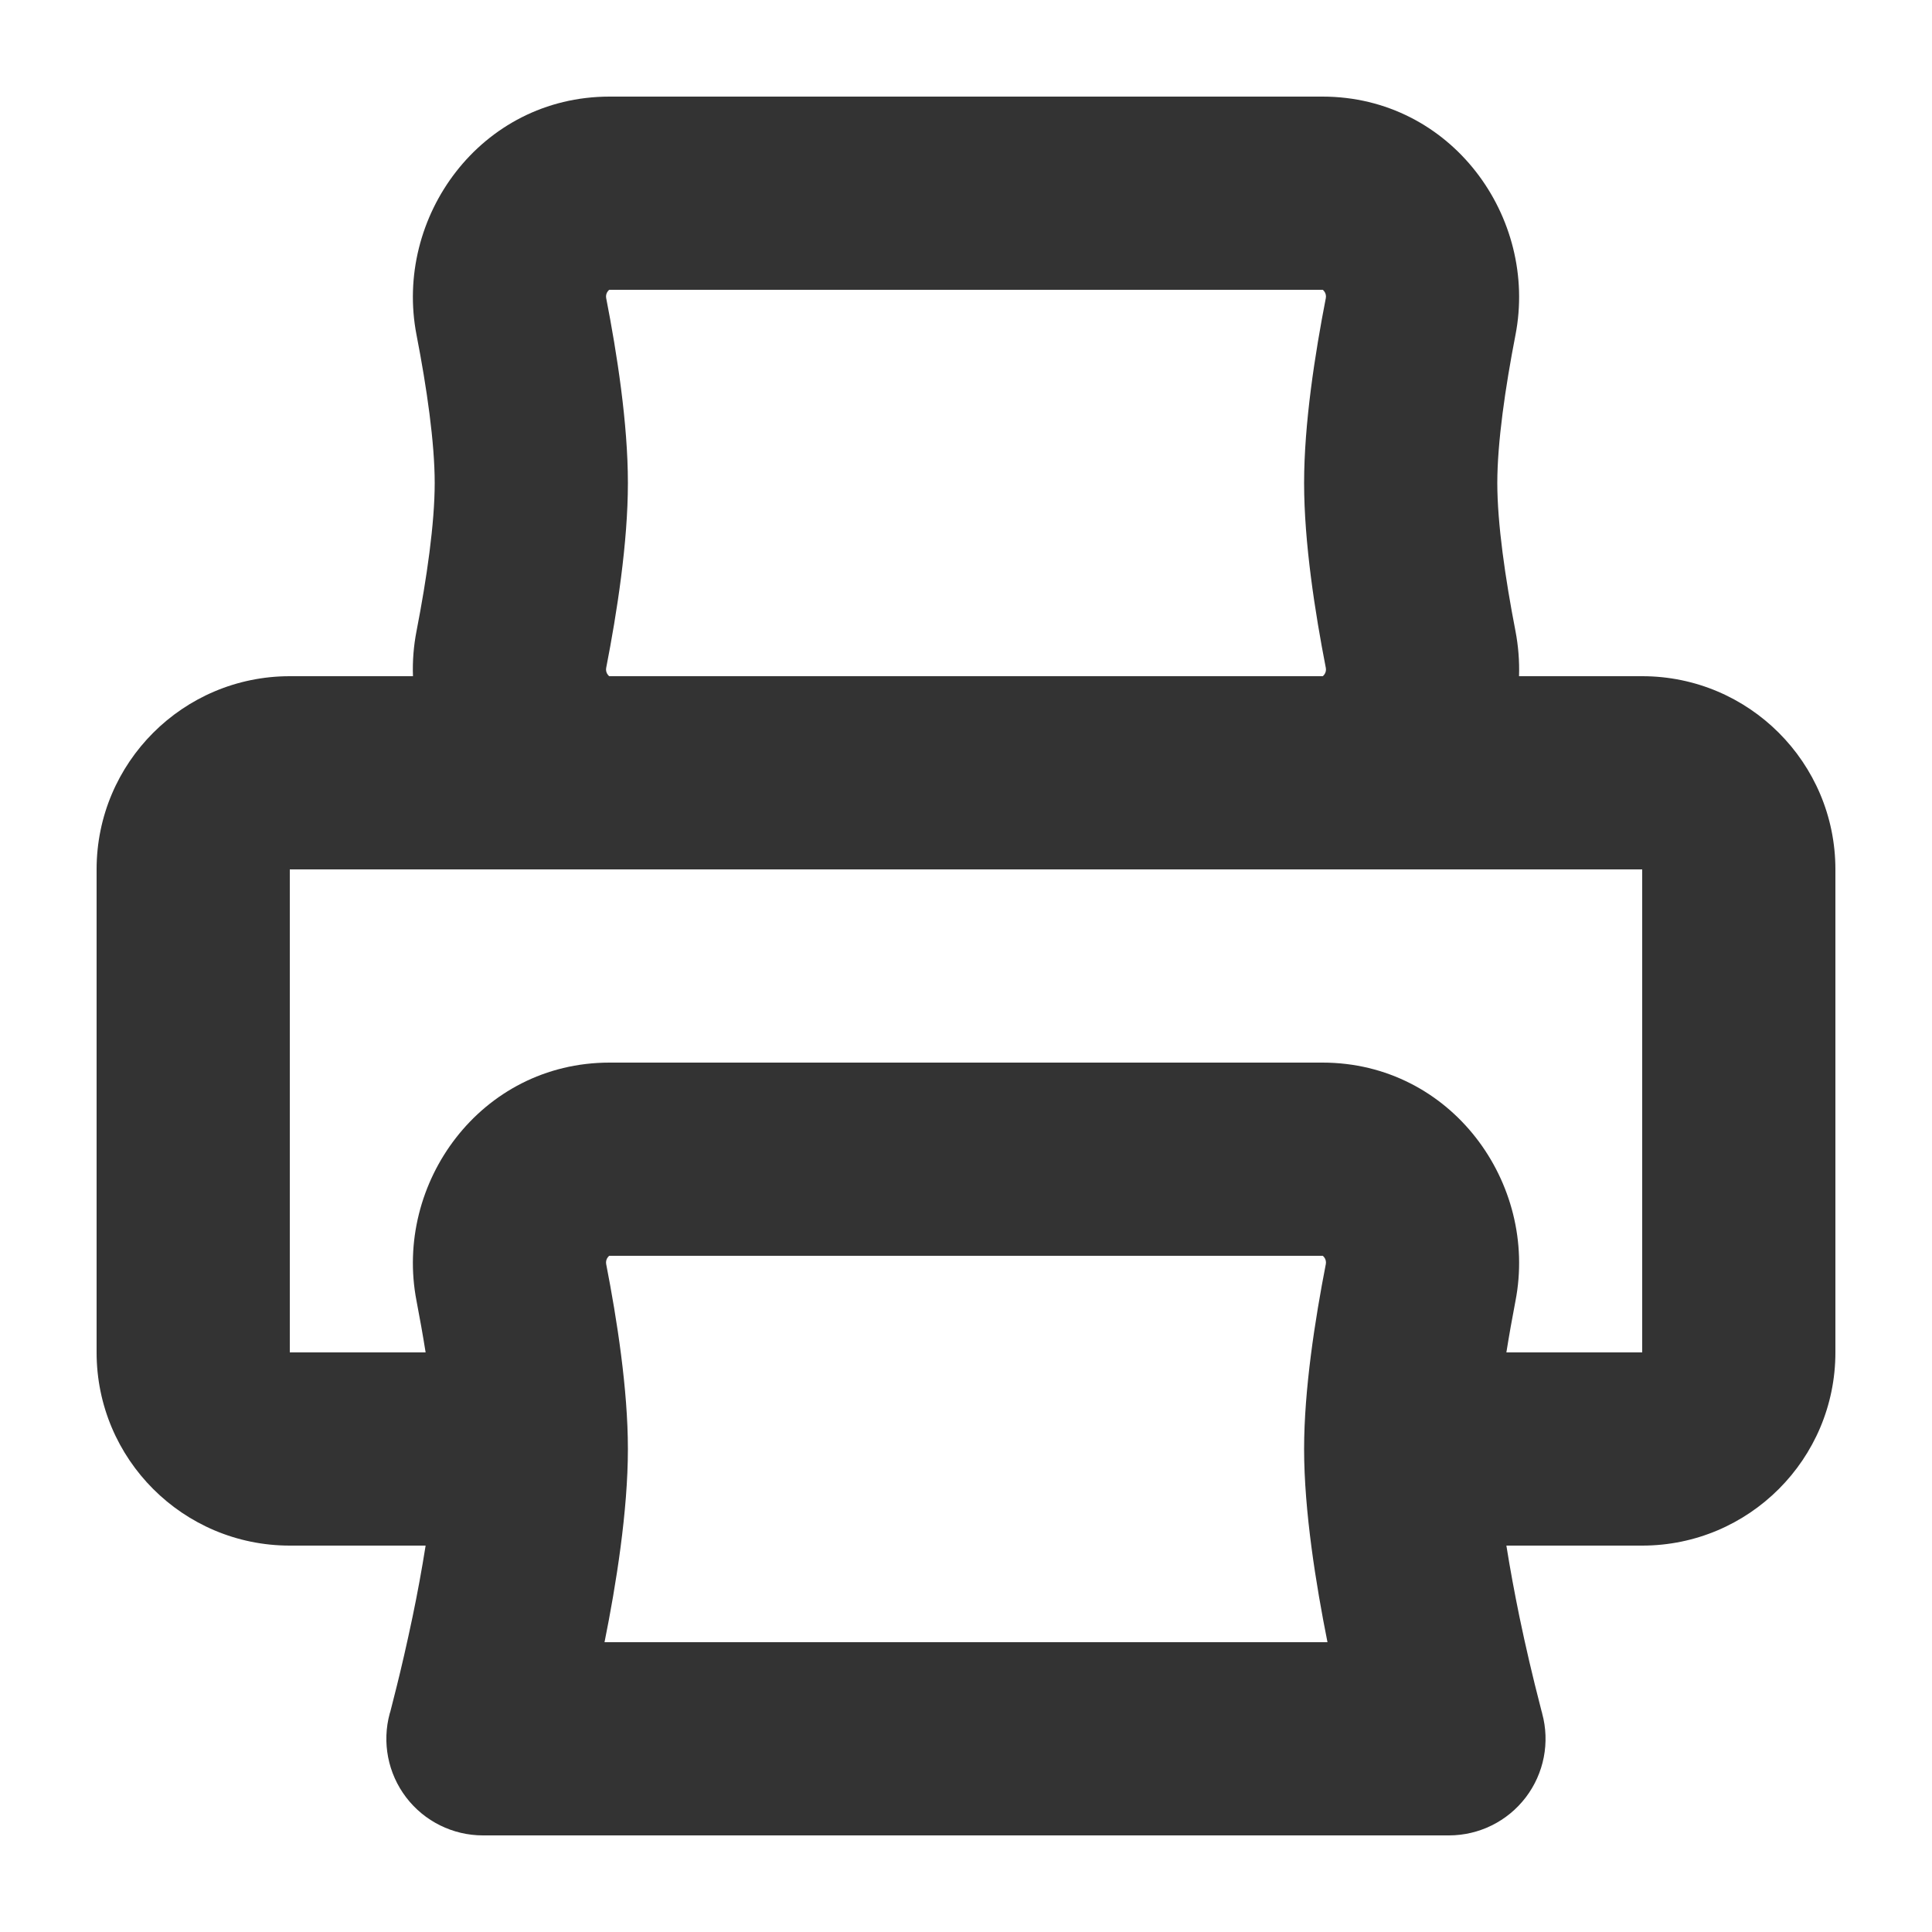
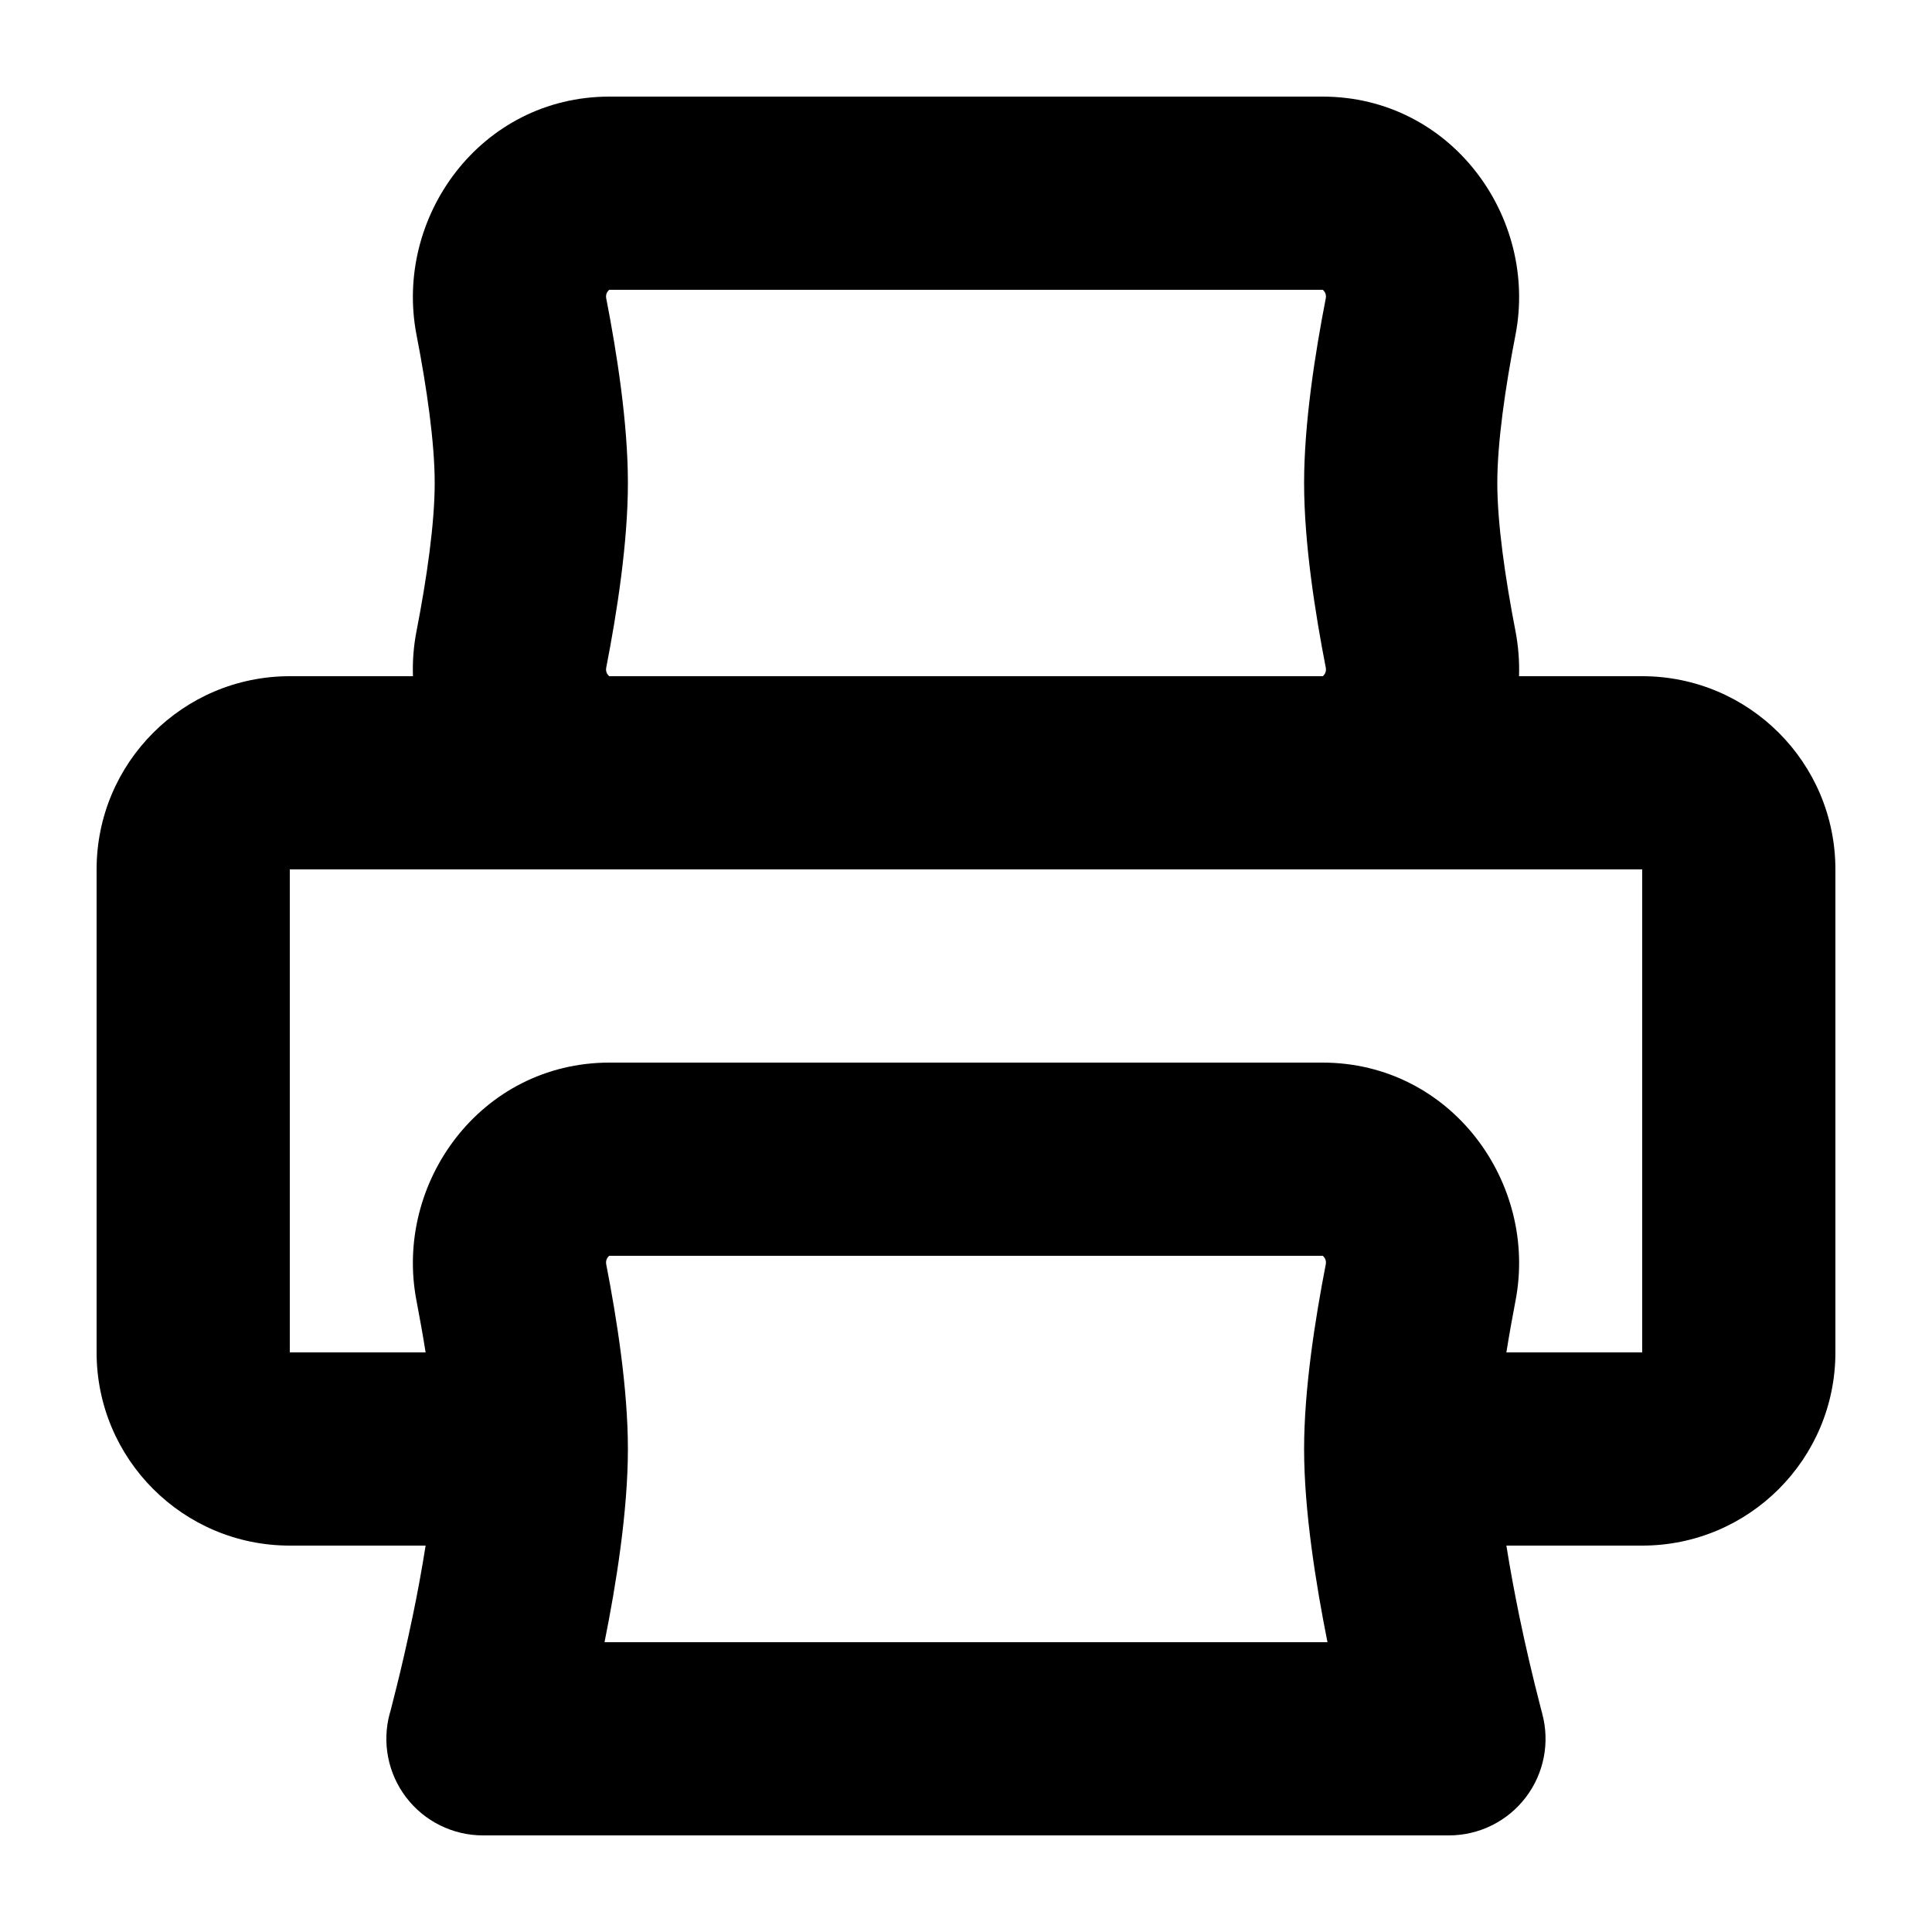
<svg xmlns="http://www.w3.org/2000/svg" width="20" height="20" fill="none" viewBox="0 0 20 20">
-   <path fill="#333" fill-rule="evenodd" d="M4.312 3.468C4.075 2.249 4.975 1 6.31 1h7.38c1.335 0 2.235 1.25 1.998 2.468-.106.545-.188 1.114-.188 1.532 0 .418.082.987.188 1.532.03.157.042.313.037.468H17a2 2 0 012 2v5a2 2 0 01-2 2h-1.406c.039.246.086.497.135.736a19.767 19.767 0 00.217.93l.014.055.004.012v.003A1 1 0 0115 19H5a1 1 0 01-.965-1.264l.001-.003.004-.012.014-.055.053-.21c.045-.18.104-.433.164-.72.05-.239.096-.49.135-.736H3a2 2 0 01-2-2V9a2 2 0 012-2h1.275a2.06 2.06 0 01.037-.468C4.418 5.987 4.5 5.418 4.5 5c0-.418-.082-.987-.188-1.532zM4.406 14c-.028-.176-.06-.355-.094-.532C4.075 12.249 4.975 11 6.31 11h7.38c1.335 0 2.235 1.25 1.998 2.468-.034.177-.066.356-.094.532H17V9H3v5h1.406zm9.286-7H6.308a.051.051 0 01-.015-.014.088.088 0 01-.018-.071C6.387 6.34 6.5 5.617 6.5 5s-.113-1.34-.225-1.915a.088.088 0 01.018-.071A.051.051 0 016.308 3h7.384c.001 0 .008.004.015.014a.088.088 0 01.018.071C13.613 3.66 13.5 4.383 13.5 5s.113 1.34.225 1.915a.088.088 0 01-.018.071.051.051 0 01-.015.014zm.05 10H6.258c.12-.596.242-1.358.242-2 0-.617-.113-1.34-.225-1.915a.088.088 0 01.018-.071.05.05 0 01.015-.014h7.384a.05.05 0 01.015.014.088.088 0 01.018.071c-.112.575-.225 1.298-.225 1.915 0 .642.123 1.404.242 2z" />
+   <path fill="currentColor" fill-rule="evenodd" d="M4.312 3.468C4.075 2.249 4.975 1 6.31 1h7.38c1.335 0 2.235 1.25 1.998 2.468-.106.545-.188 1.114-.188 1.532 0 .418.082.987.188 1.532.03.157.042.313.037.468H17a2 2 0 012 2v5a2 2 0 01-2 2h-1.406c.039.246.086.497.135.736a19.767 19.767 0 00.217.93l.014.055.004.012v.003A1 1 0 0115 19H5a1 1 0 01-.965-1.264l.001-.003.004-.012.014-.055.053-.21c.045-.18.104-.433.164-.72.05-.239.096-.49.135-.736H3a2 2 0 01-2-2V9a2 2 0 012-2h1.275a2.06 2.06 0 01.037-.468C4.418 5.987 4.5 5.418 4.5 5c0-.418-.082-.987-.188-1.532zM4.406 14c-.028-.176-.06-.355-.094-.532C4.075 12.249 4.975 11 6.31 11h7.38c1.335 0 2.235 1.25 1.998 2.468-.034.177-.066.356-.094.532H17V9H3v5h1.406zm9.286-7H6.308a.051.051 0 01-.015-.014.088.088 0 01-.018-.071C6.387 6.34 6.5 5.617 6.5 5s-.113-1.34-.225-1.915a.088.088 0 01.018-.071A.051.051 0 016.308 3h7.384c.001 0 .008.004.015.014a.088.088 0 01.018.071C13.613 3.66 13.5 4.383 13.5 5s.113 1.34.225 1.915a.088.088 0 01-.018.071.051.051 0 01-.015.014zm.05 10H6.258c.12-.596.242-1.358.242-2 0-.617-.113-1.34-.225-1.915a.088.088 0 01.018-.071.05.05 0 01.015-.014h7.384a.05.05 0 01.015.014.088.088 0 01.018.071c-.112.575-.225 1.298-.225 1.915 0 .642.123 1.404.242 2z" />
</svg>
